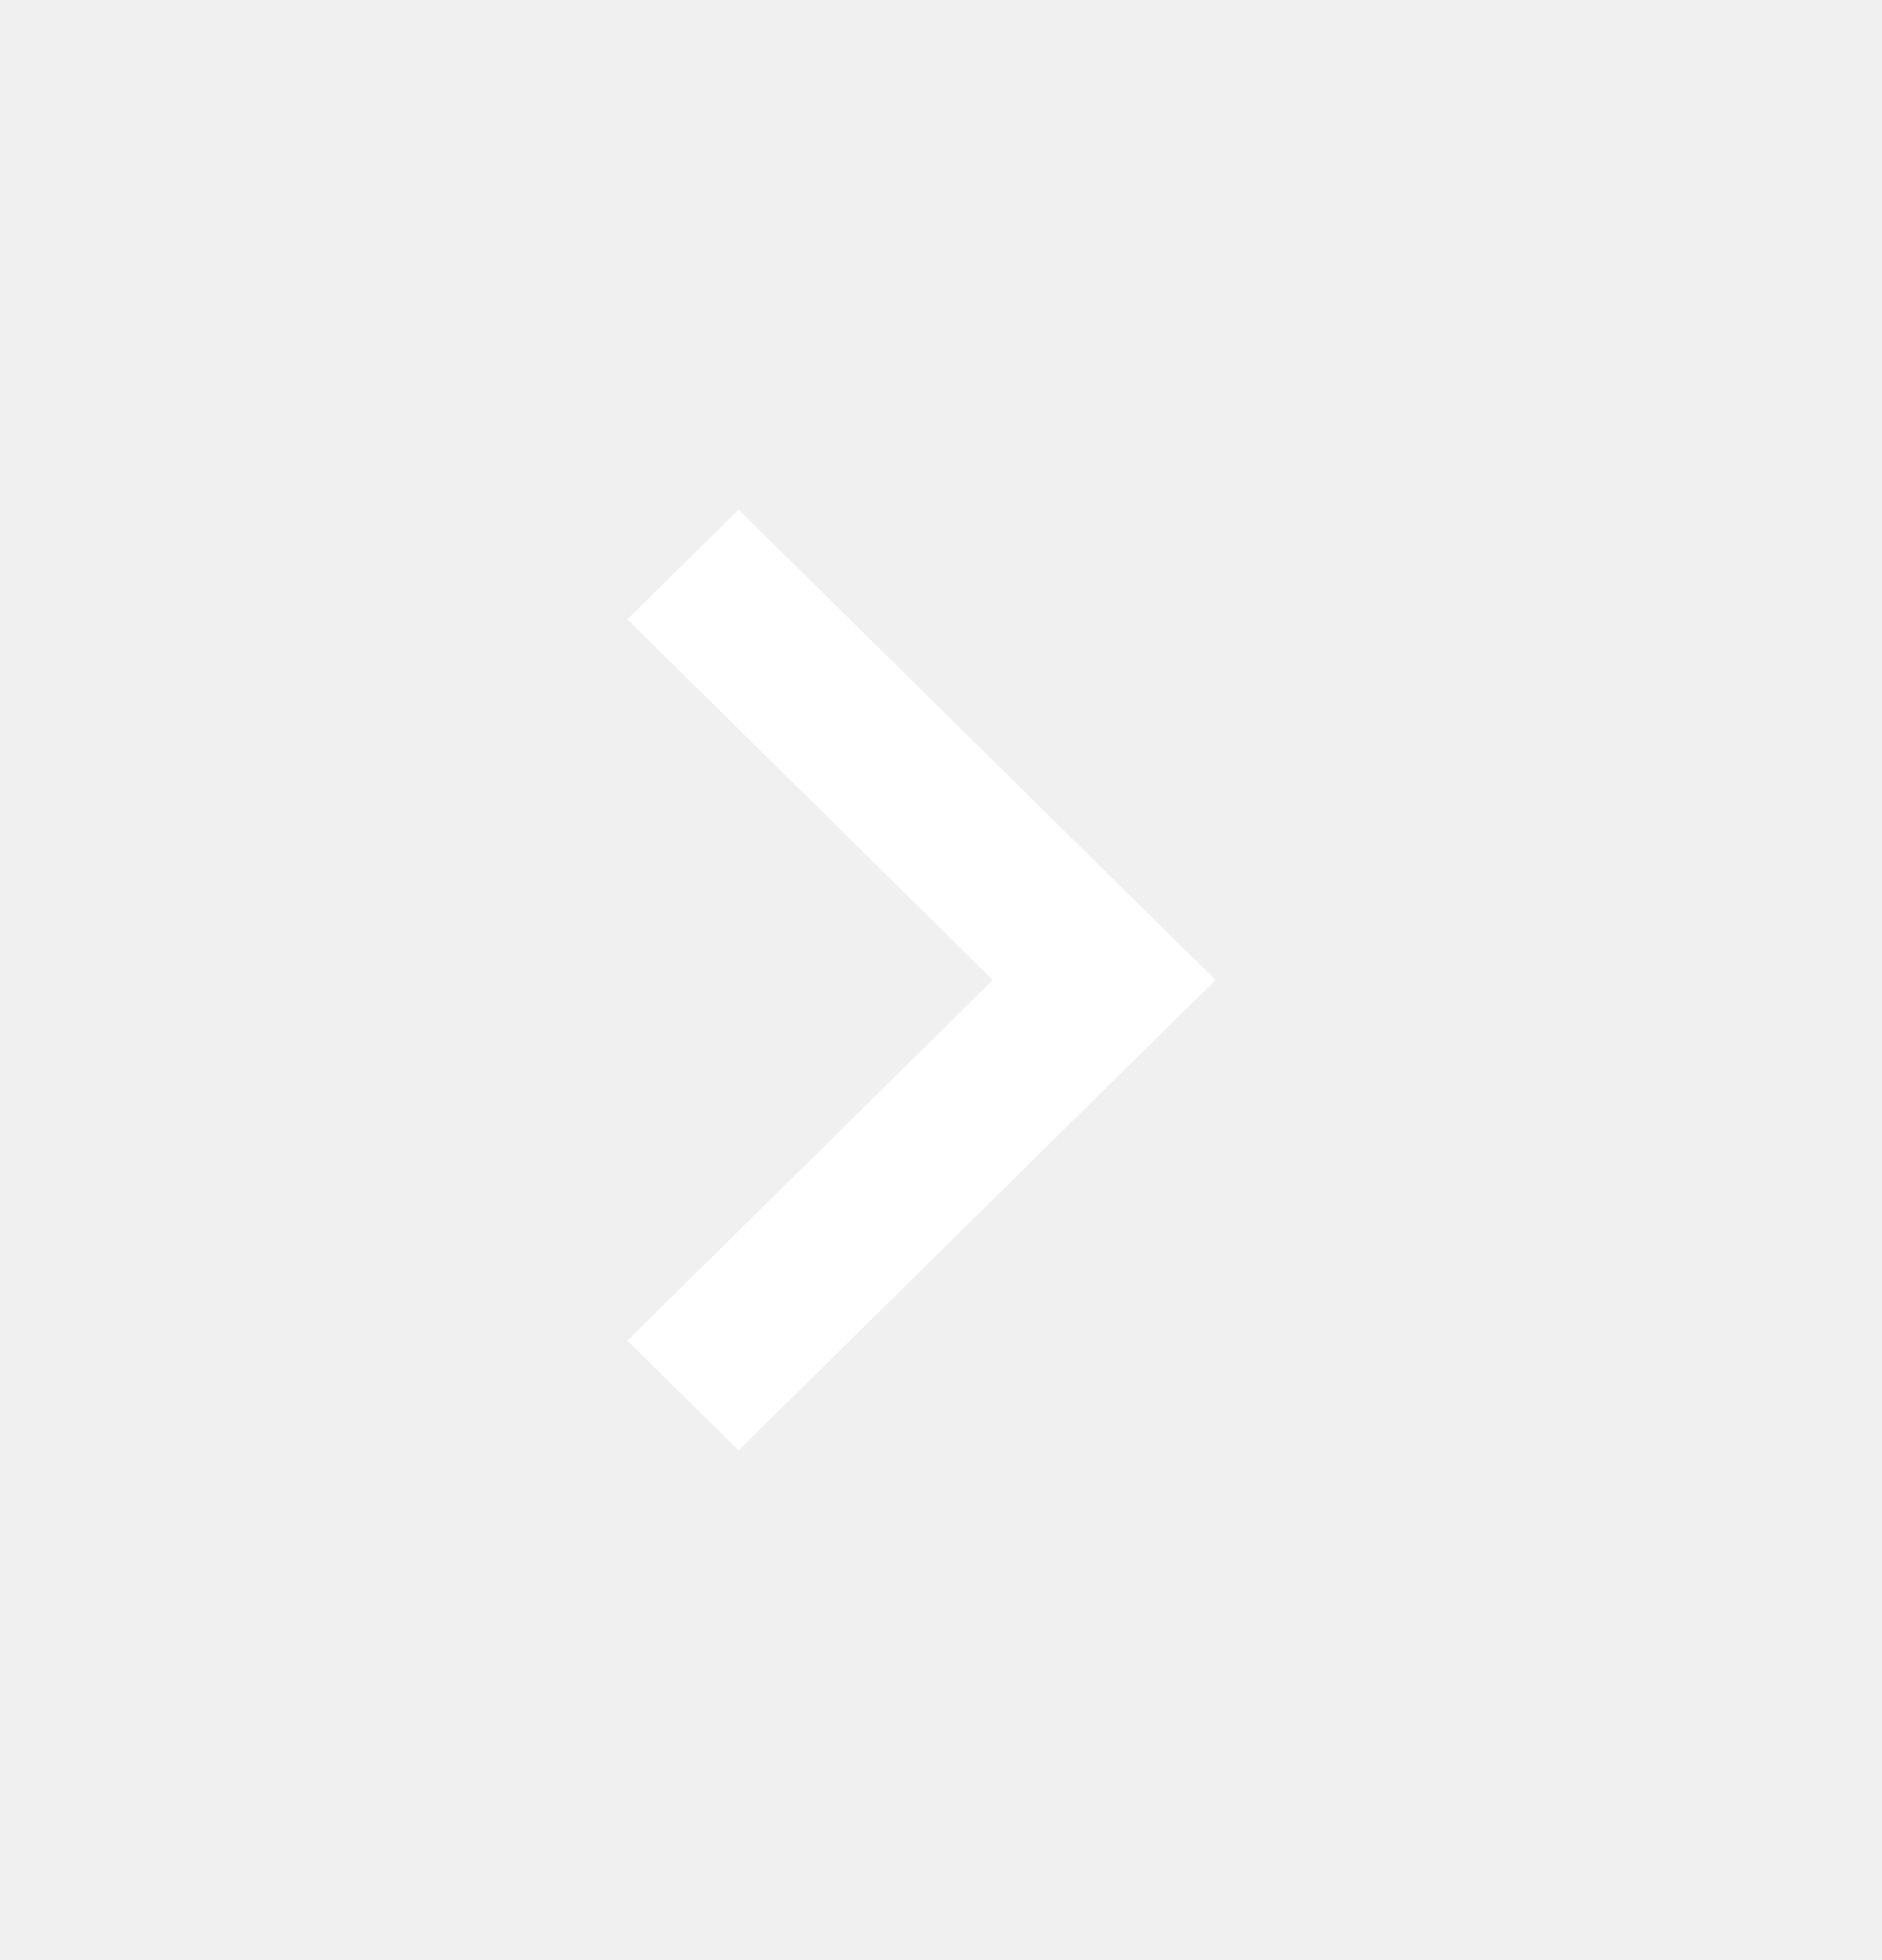
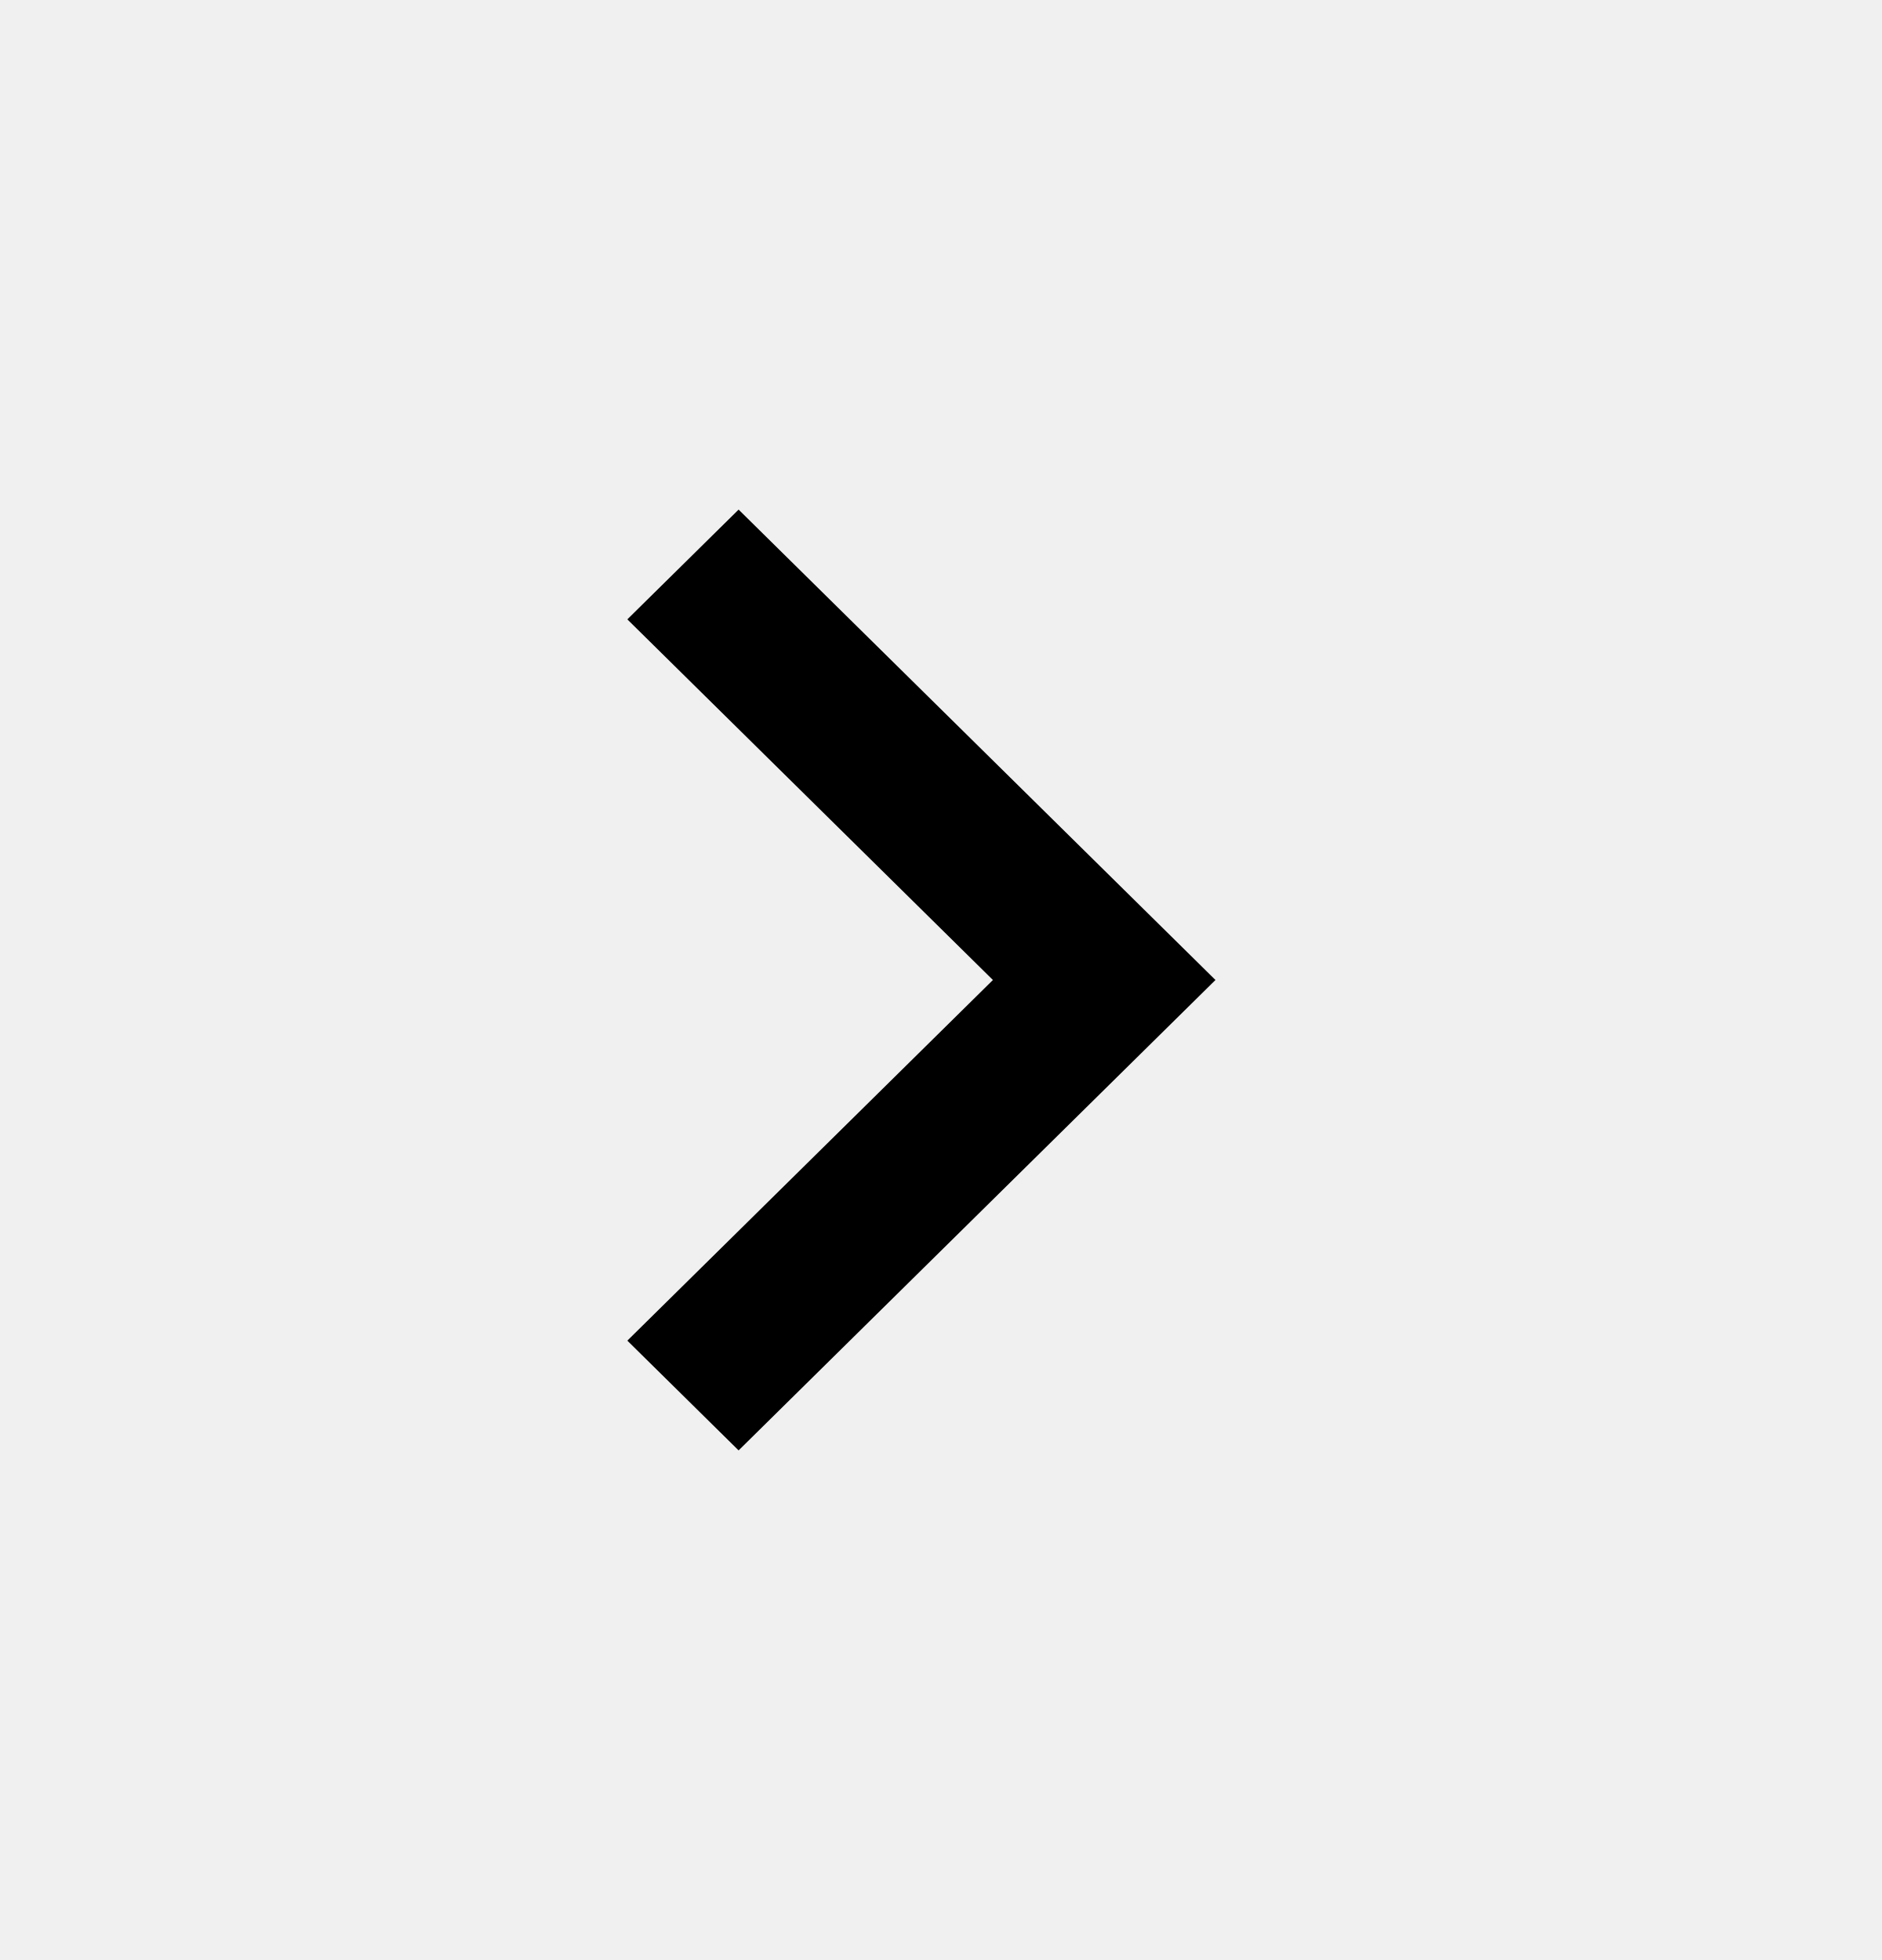
<svg xmlns="http://www.w3.org/2000/svg" width="24" height="25" viewBox="0 0 24 25" fill="none">
-   <path d="M12.662 12.5L8 7.9L9.419 6.5L15.5 12.5L9.419 18.5L8 17.1L12.662 12.5Z" fill="white" />
+   <path d="M12.662 12.5L8 7.9L9.419 6.5L15.5 12.5L9.419 18.5L8 17.1L12.662 12.5Z" fill="currentColor" />
</svg>
